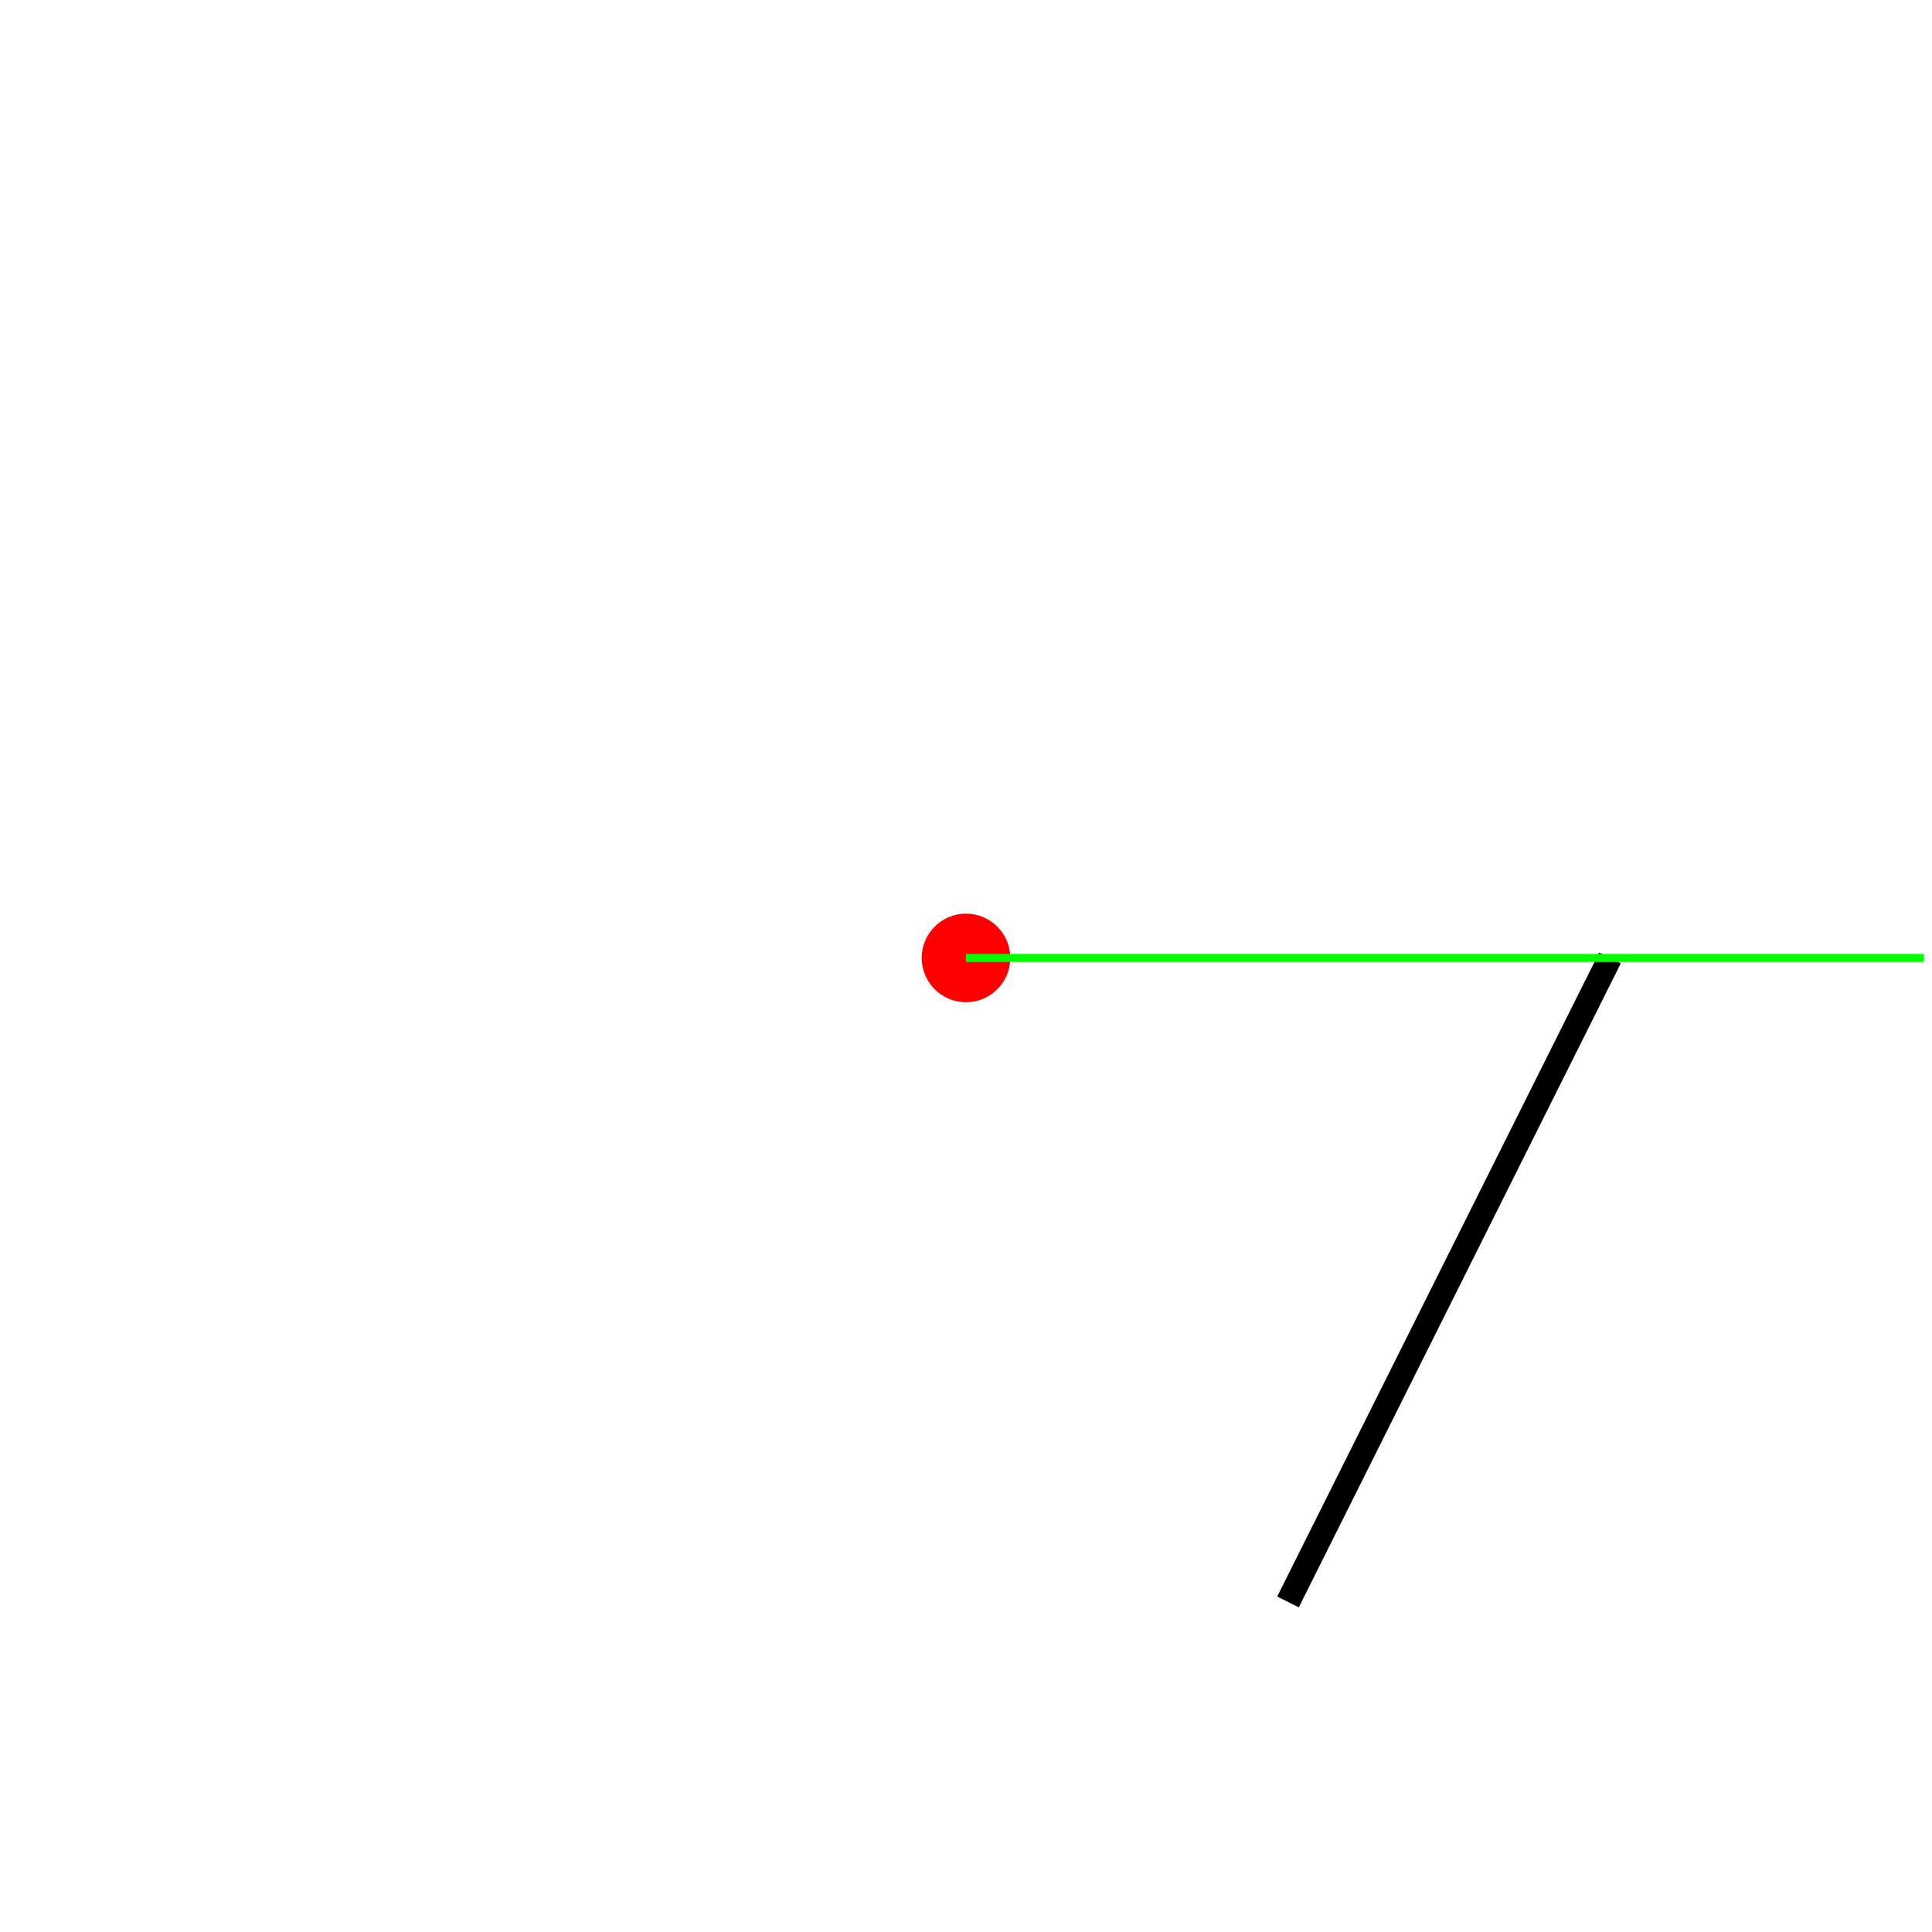
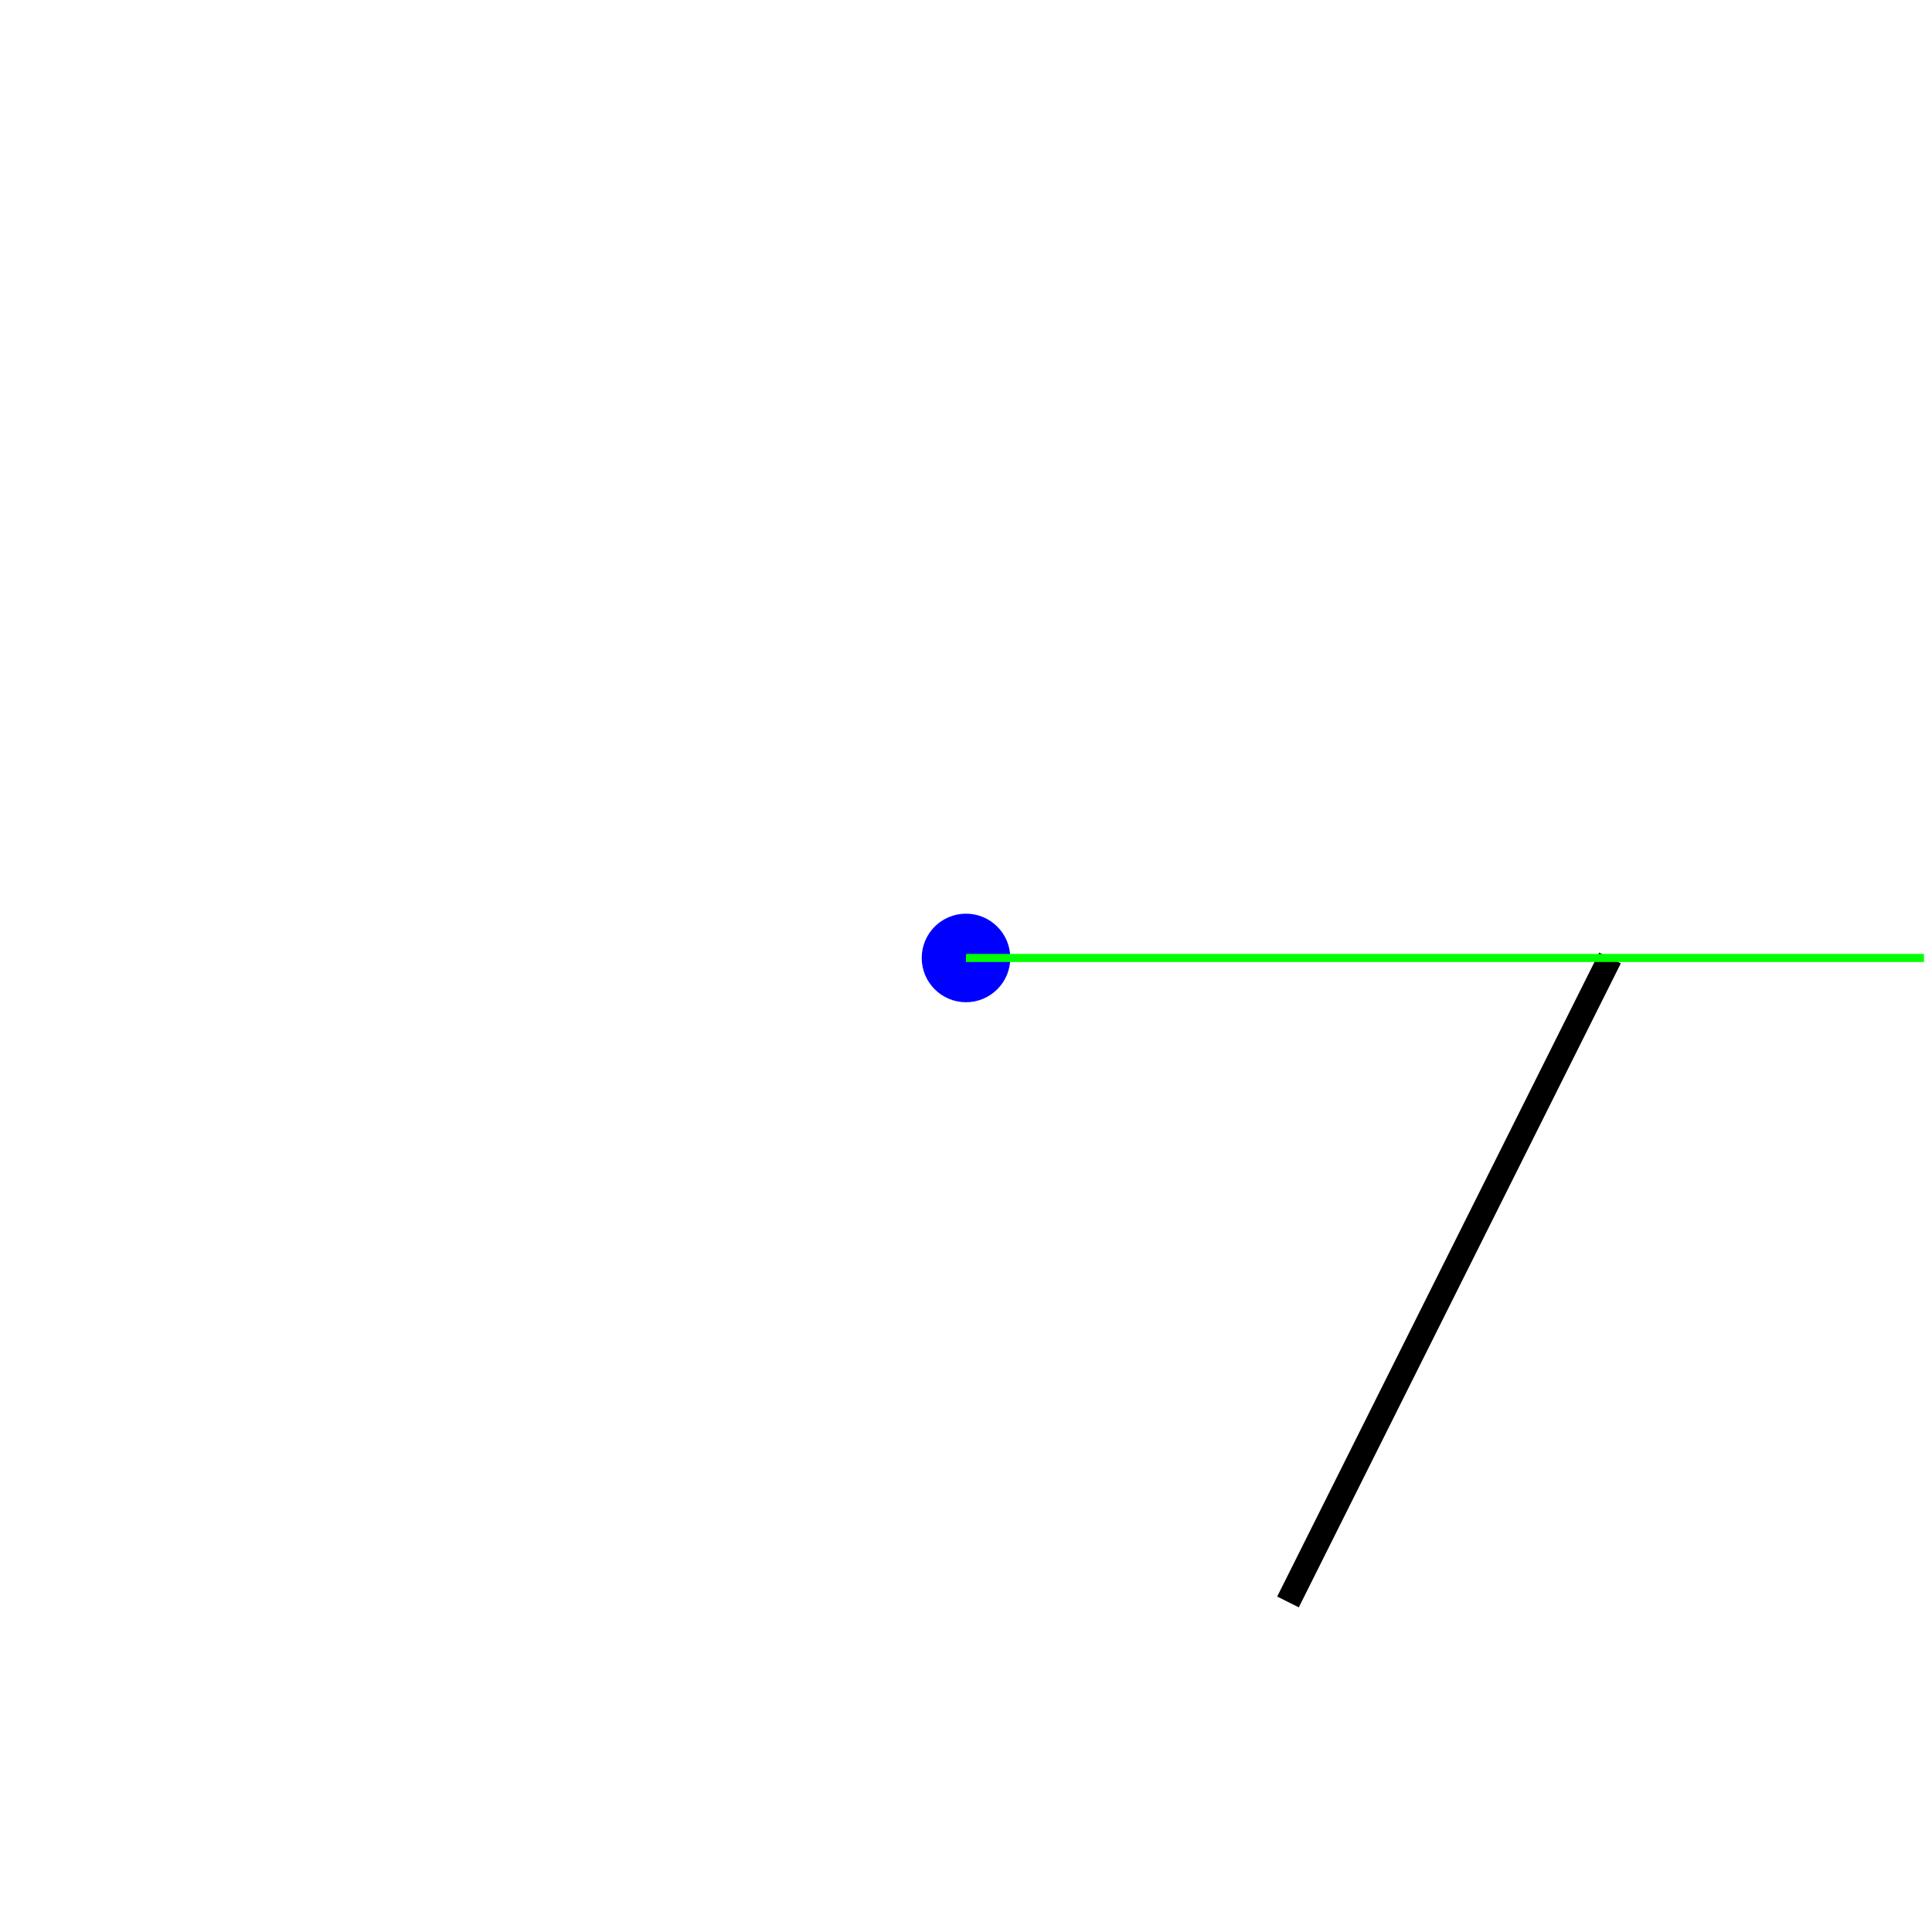
<svg xmlns="http://www.w3.org/2000/svg" version="1.1" width="240" height="240">
  <rect x="0" y="0" width="240" height="240" stroke="#ffffff" fill="#ffffff" />
  <polygon points=" 160,199 200,119 " stroke-width="3" stroke="#000000" fill="none" />
-   <circle cx="120" cy="119" r="5" stroke="#ff0000" fill="#ff0000" />
+   <circle cx="120" cy="119" r="5" stroke="#0000ff" fill="#0000ff" />
  <line x1="120" y1="119" x2="239" y2="119" stroke-width="1" stroke="#00ff00" fill="none" />
</svg>
